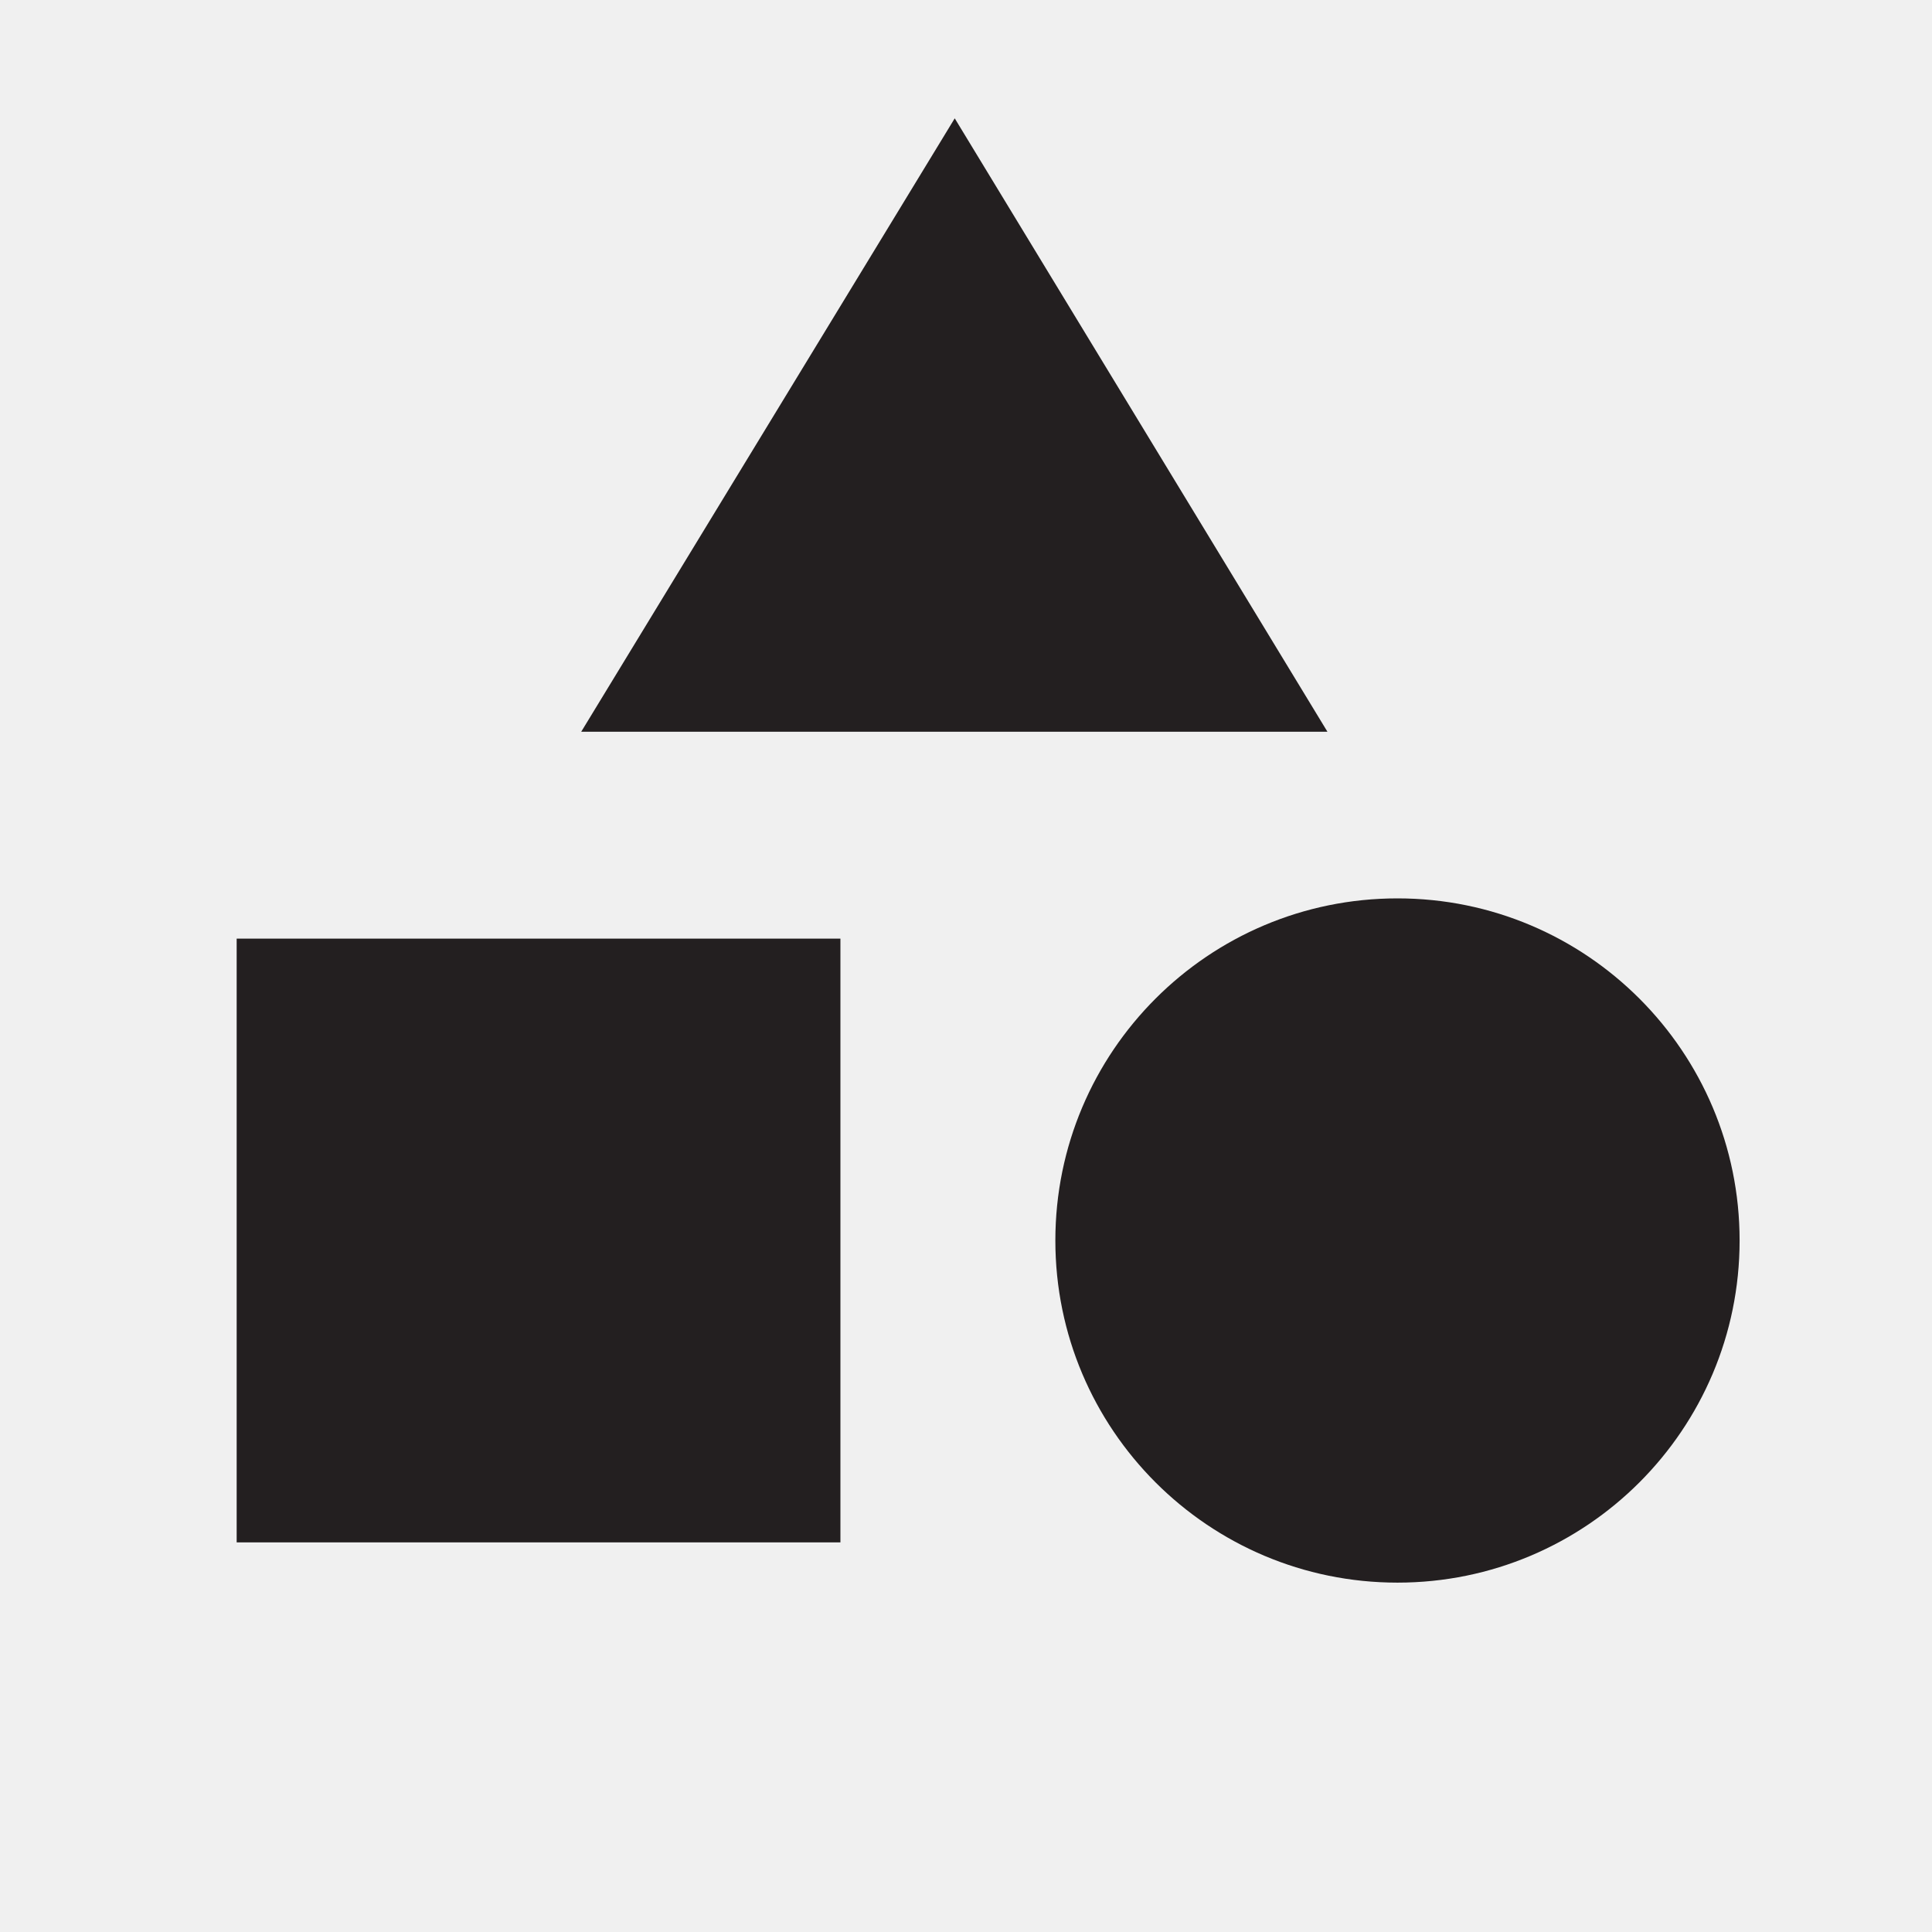
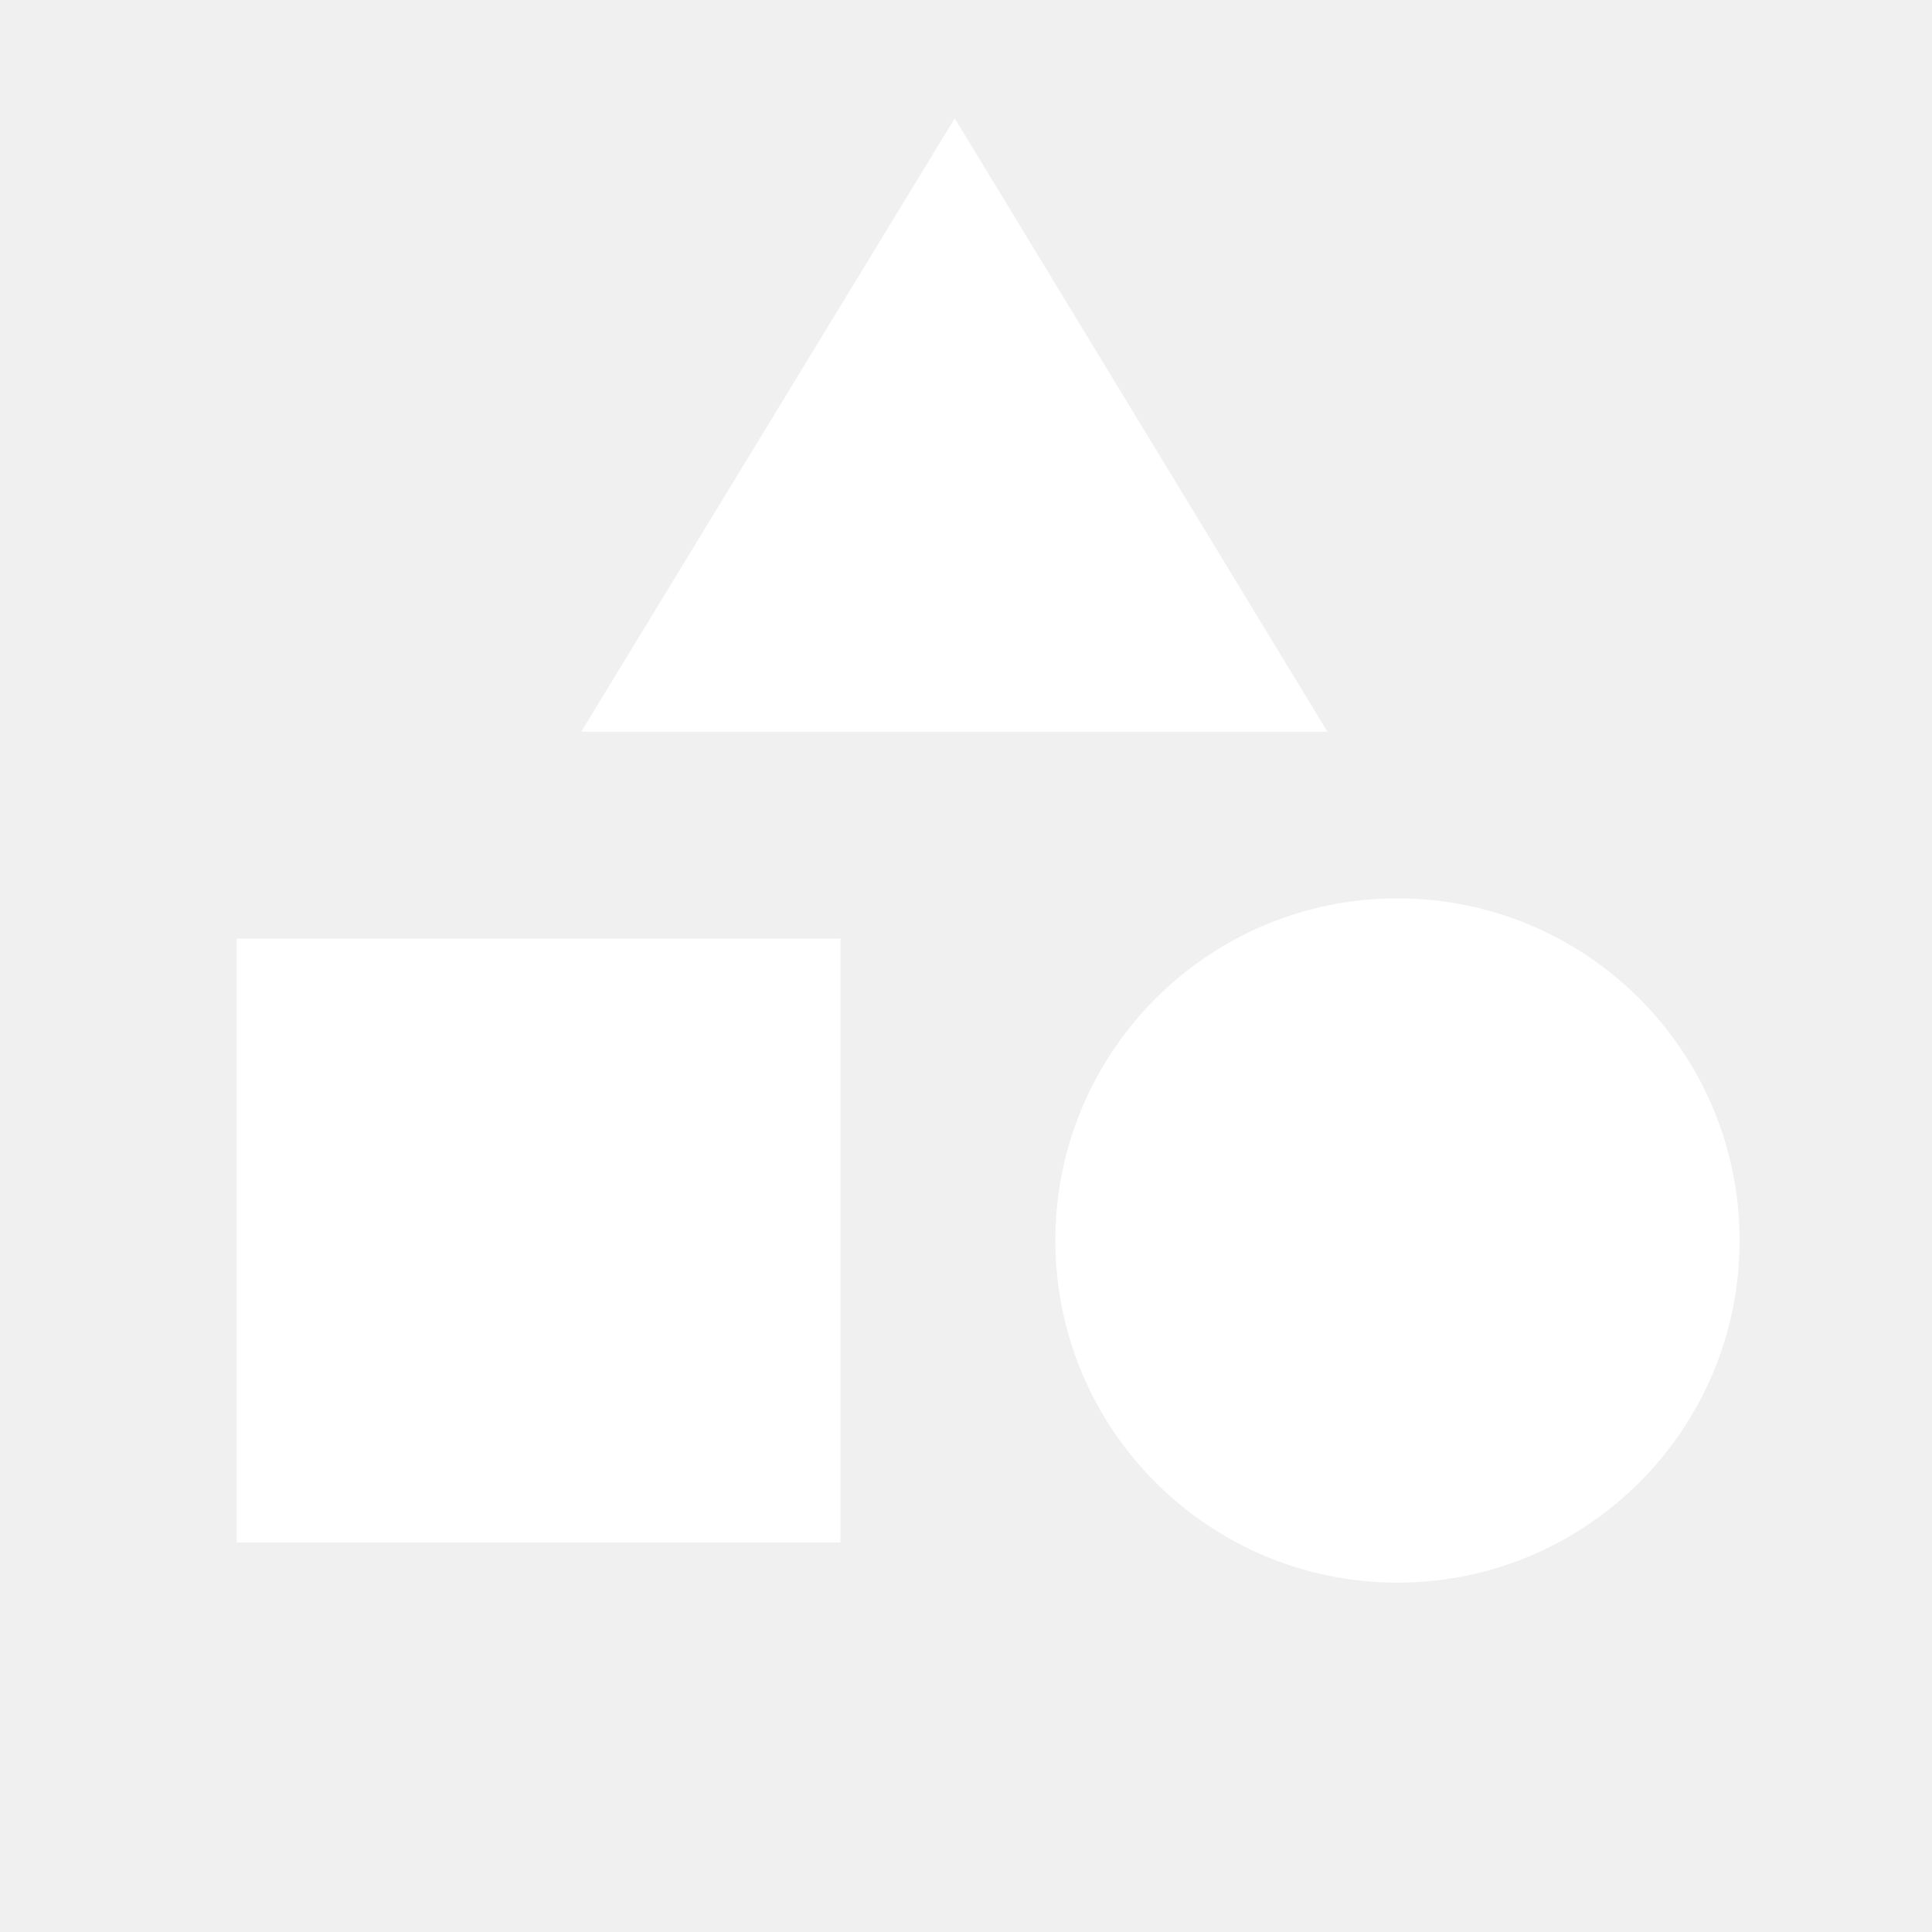
<svg xmlns="http://www.w3.org/2000/svg" id="Layer_1" data-name="Layer 1" viewBox="0 0 24 24">
-   <rect x="2.94" y="11.66" width="7.5" height="7.5" style="fill:#231f20" />
-   <polygon points="16.49 9.09 7.22 9.09 11.86 1.47 16.49 9.09" style="fill:#231f20" />
-   <circle cx="17.36" cy="15.41" r="4.25" style="fill:#231f20" />
+   <rect x="2.94" y="11.66" width="7.5" height="7.5" style="fill:#fff" />
+   <polygon points="16.49 9.09 7.22 9.09 11.86 1.47 16.49 9.09" style="fill:#fff" />
+   <circle cx="17.36" cy="15.41" r="4.25" style="fill:#fff" />
</svg>
